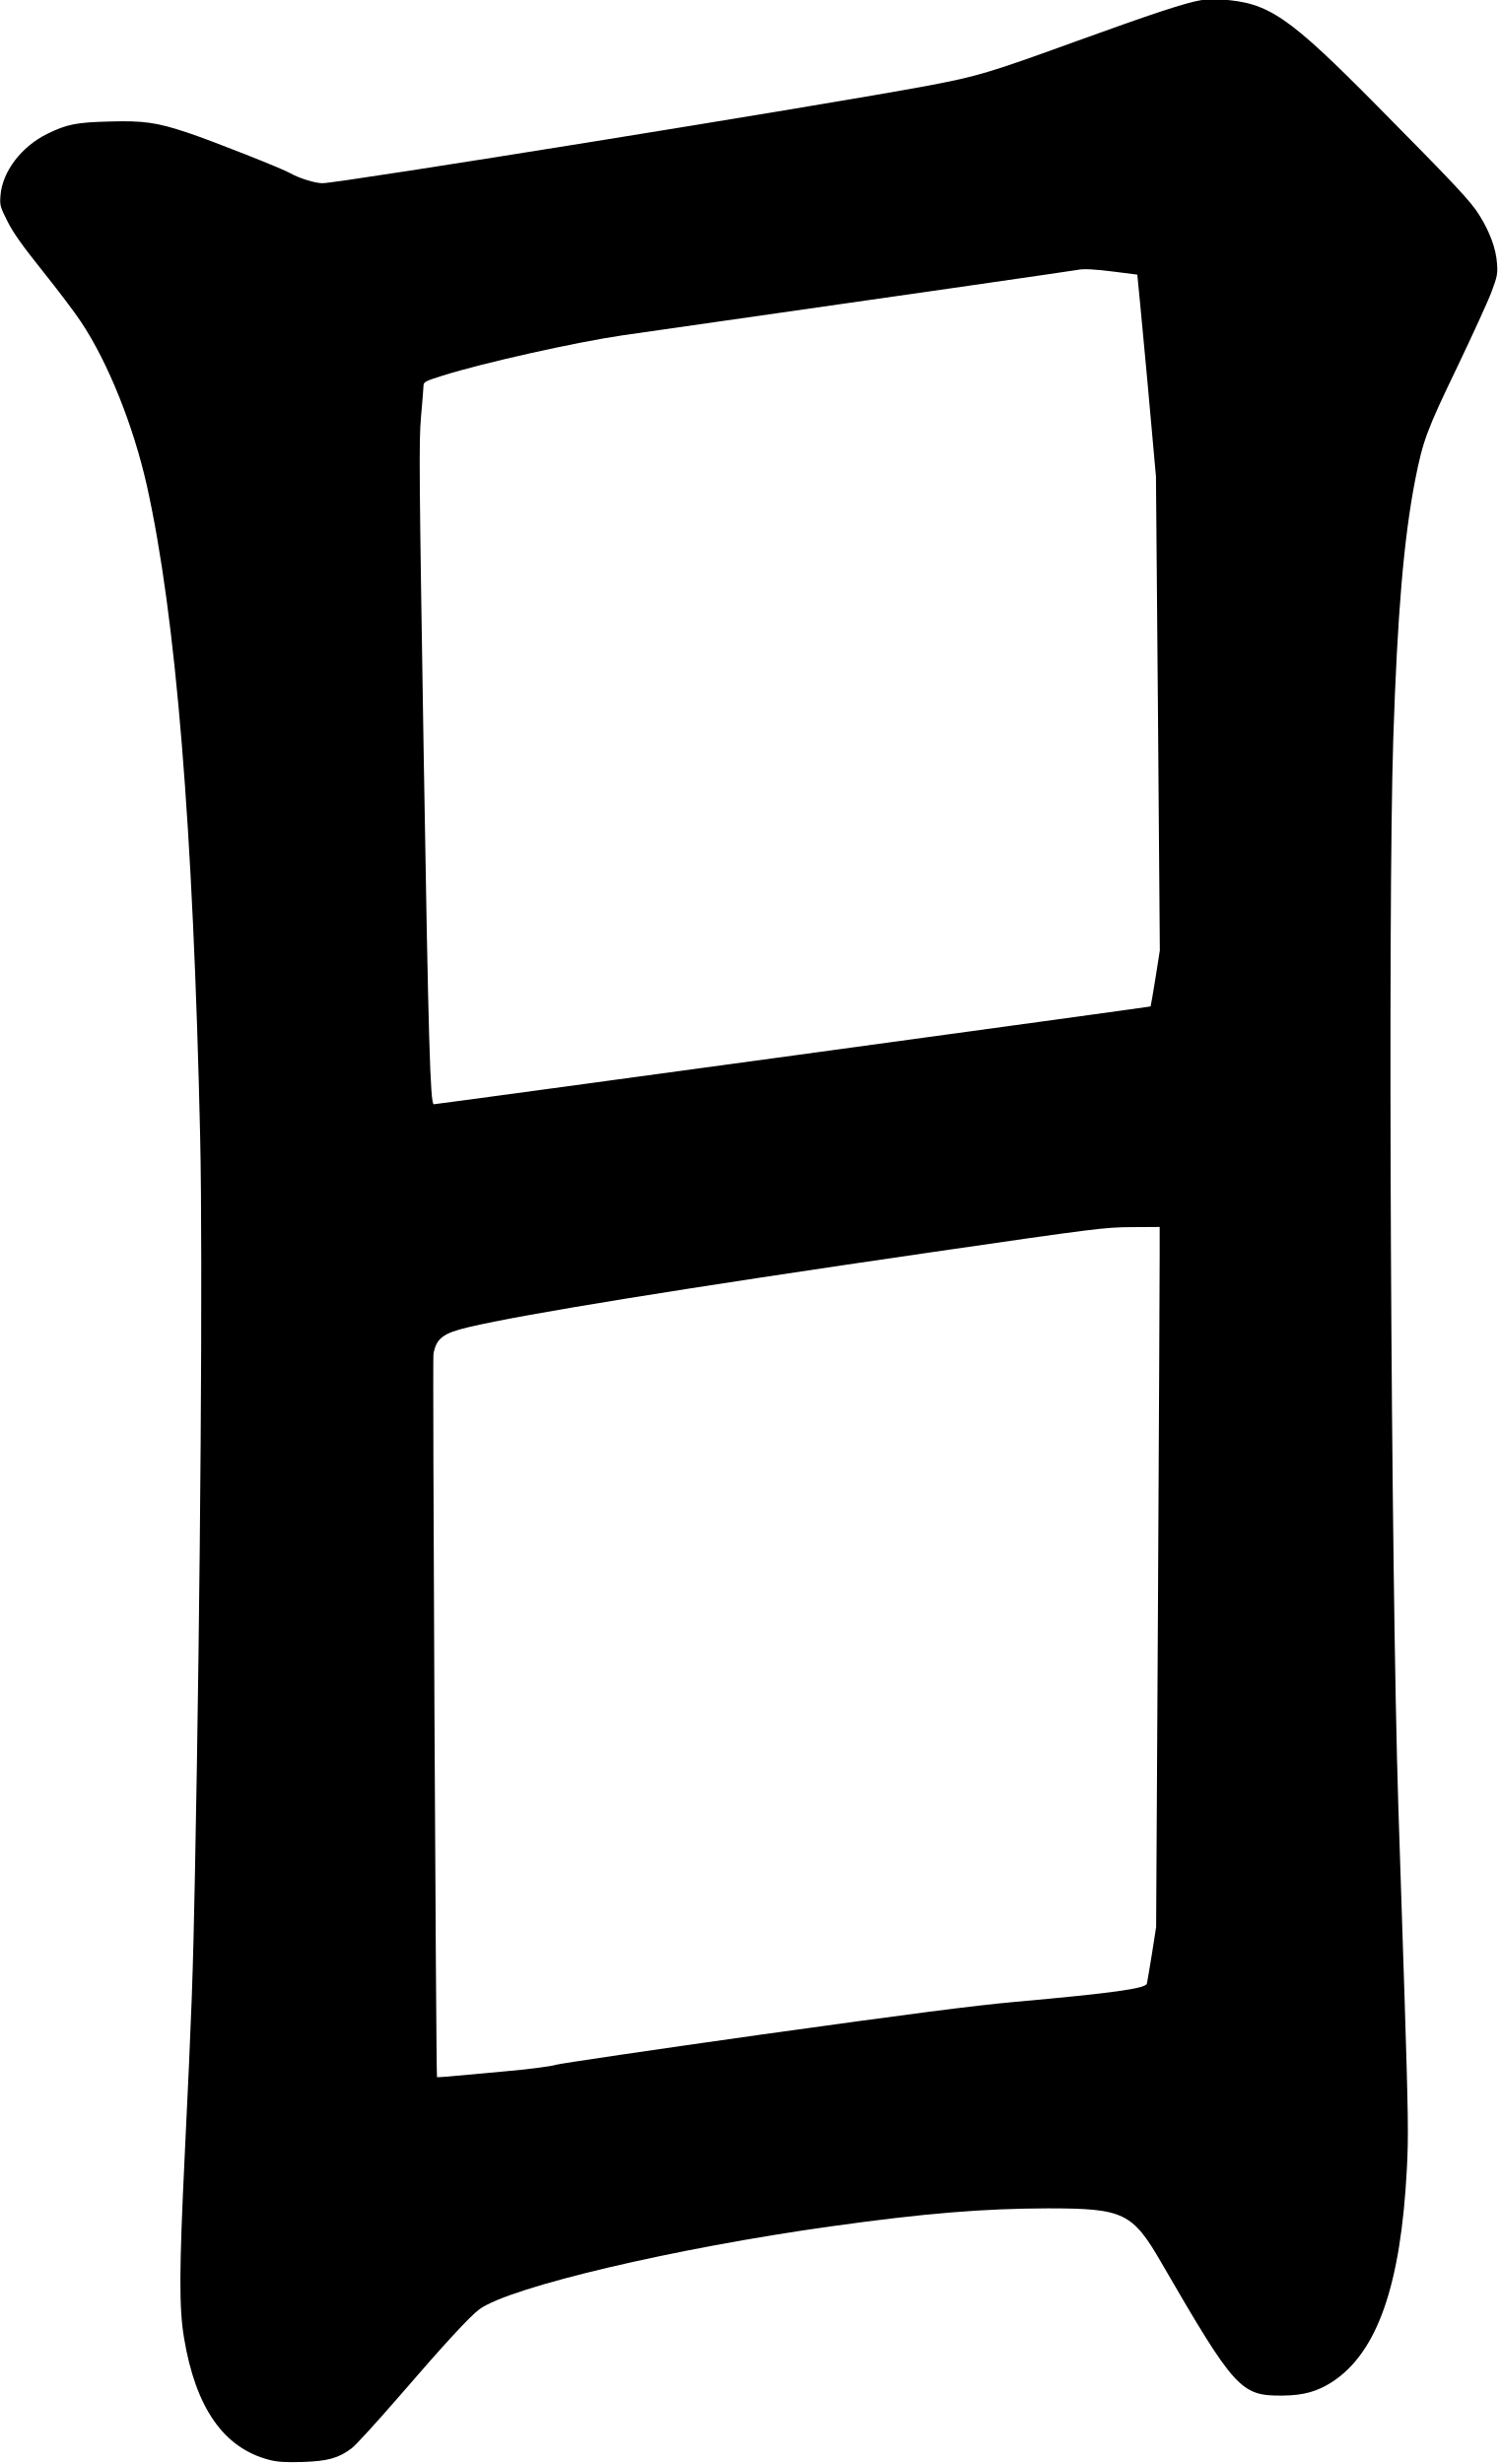
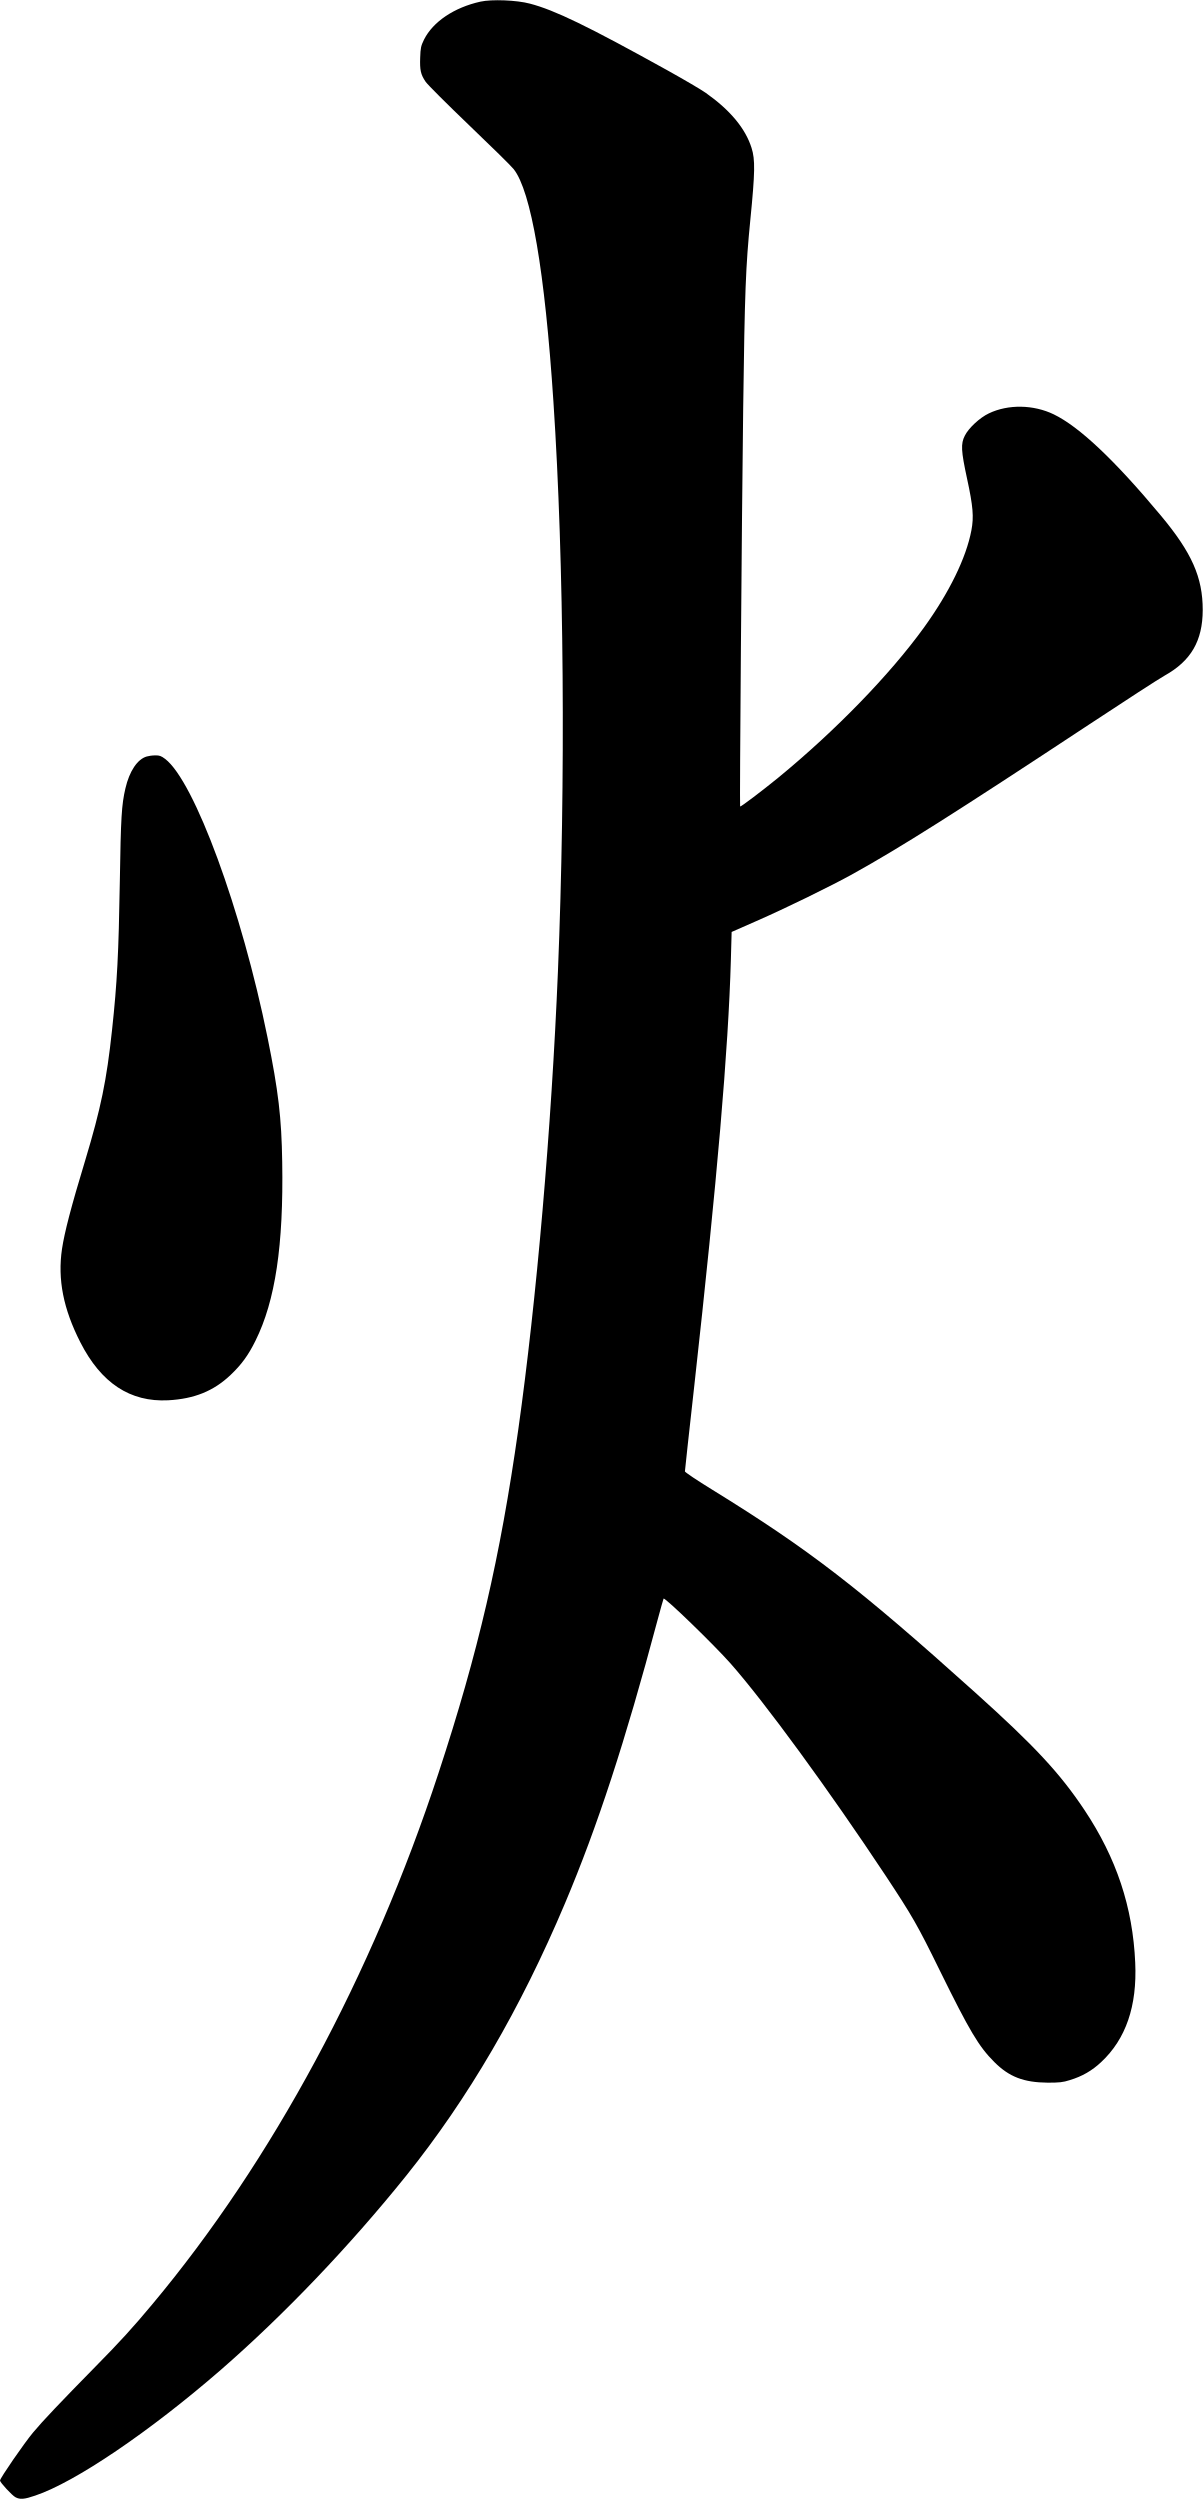
- <svg xmlns="http://www.w3.org/2000/svg" width="892px" height="1466px" viewBox="0 0 892 1466" version="1.1">
+ <svg xmlns="http://www.w3.org/2000/svg" width="1094px" height="2274px" viewBox="0 0 1094 2274" version="1.1">
  <defs />
  <g id="Page-1" stroke="none" stroke-width="1" fill="none" fill-rule="evenodd">
-     <g id="Group" transform="translate(445.6, 732.6) scale(1, -1) translate(-445.6, -732.6) translate(0.1, 0.1)" fill="#000000">
-       <path d="M714.5,1465 C705.4,1463.5 685.4,1456.9 640.1,1440.5 C588.3,1421.7 581.5,1419.7 551.9,1414.1 C491.7,1402.8 201.7,1356.1 191.8,1356.1 C187.3,1356.1 177.8,1359.1 172.7,1362 C168.1,1364.7 126.6,1381.1 112,1386 C93.2,1392.3 85.4,1393.4 64.9,1392.8 C45.4,1392.3 39.7,1391.2 28.1,1385.5 C12.7,1378 1.3,1363 0.2,1348.9 C-0.3,1342.9 -1.10886994e-13,1342.1 4.4,1333.3 C7.8,1326.5 13.4,1318.7 25.3,1303.8 C34.2,1292.7 44.5,1279.1 48.1,1273.6 C64.2,1249.5 79.3,1211.7 87.3,1176.1 C104.6,1098.2 114.8,973.5 119,788.6 C120.6,717.6 119.2,518.1 115.9,350.6 C114.7,289 114,269.2 109.8,182.6 C106.5,114.3 106.4,92 109.4,74.1 C116.3,32.5 133,8.6 160,1.6 C164.9,0.3 169.5,2.72476486e-13 179.9,0.3 C195,0.8 201.4,2.6 209.2,8.5 C211.5,10.2 224.1,24 237.2,39.1 C264.8,71.1 279.7,87.2 285.2,91.2 C303.5,104.5 401.8,127.6 494.4,140.5 C550.2,148.3 585.1,151.1 623.4,151.2 C668.4,151.2 673.7,148.7 690.9,118.9 C734.7,43.3 738.2,39.6 762.9,39.8 C775.5,39.9 783.6,42.2 792.5,47.9 C819.4,65.4 833.4,105.4 837,174.9 C838,193.7 837.8,207.4 835.6,277.1 C834.1,321.4 832.5,372.5 831.9,390.6 C827.5,528.9 825.6,924.3 828.9,1025.6 C831.3,1099.1 835.1,1144.4 841.9,1179.4 C846.5,1202.8 848.8,1209.1 866.9,1246.6 C876.1,1265.9 885.4,1286.1 887.4,1291.6 C890.8,1300.6 891.1,1302.3 890.6,1308.6 C890,1317.2 886.3,1327.2 880.1,1337.1 C875.1,1345.2 866.1,1354.8 819.4,1402 C766.2,1455.8 754.7,1463.6 726.4,1465.4 C722.6,1465.6 717.2,1465.5 714.5,1465 L714.5,1465 Z M663.3,1303.4 C670.5,1302.5 676.5,1301.7 676.6,1301.7 C676.7,1301.6 679.2,1274.6 682.3,1241.6 L687.7,1181.6 L688.9,1040.6 L690,899.6 L687.4,883.1 C686,874.1 684.6,866.5 684.5,866.3 C684.2,866 259.9,808.1 258,808.1 C255.9,808.1 254.8,845.4 252,1016.1 C249.3,1183.3 249.1,1202.2 250.4,1217.1 C251.2,1226.2 251.9,1234.6 251.9,1235.8 C251.9,1237.8 253.3,1238.5 263.2,1241.6 C287.3,1249.2 342.4,1261.5 370.4,1265.6 C528.3,1288.1 639.7,1304.2 640.9,1304.5 C644.2,1305.3 650.9,1305 663.3,1303.4 L663.3,1303.4 Z M689.9,719.4 C689.9,710.7 689.5,617 688.9,511.1 L687.8,318.6 L685.3,302.6 C683.9,293.8 682.5,285.9 682.3,284.9 C681.5,282 662.3,279.3 604.4,274.1 C578.8,271.8 541.2,266.9 452.9,254.6 C388.3,245.5 333.3,237.4 330.6,236.6 C328,235.7 314.2,233.9 299.1,232.6 C284.4,231.3 269.6,229.9 266.2,229.6 C262.7,229.3 259.9,229.2 259.9,229.3 C259.3,236.9 257.2,656.5 257.8,659.5 C259.5,668.9 263.5,671.9 278.8,675.5 C311.3,683.2 405.8,698.5 554.4,720.1 C652.2,734.3 657.1,734.9 673.2,735 L689.9,735.1 L689.9,719.4 L689.9,719.4 Z" id="Shape" />
+     <g id="Group" transform="translate(547, 1136.7) scale(1, -1) translate(-547, -1136.7) translate(0, 0.2)" fill="#000000">
+       <path d="M437,2271.7 C413.1,2266.4 393.8,2253.4 385.7,2237.2 C382.9,2231.5 382.5,2229.6 382.2,2220.8 C381.8,2209.5 382.6,2205.6 387.1,2198.9 C388.8,2196.3 406.7,2178.5 426.8,2159.2 C447,2139.9 465.2,2122 467.2,2119.4 C483.1,2099.4 495.6,2026.3 503.4,1907.7 C513.1,1761.7 514.6,1562.5 507.5,1389.7 C501.6,1247 488,1090.4 471.4,972.7 C454.9,856.3 435,770.3 398.8,660.2 C338.5,476.5 247.2,307.2 138.6,177.3 C121,156.2 109.1,143.1 87,120.7 C55.3,88.4 38.9,71.2 30.1,60.6 C22.2,51.2 4.54747351e-13,19 4.54747351e-13,16.9 C4.54747351e-13,15.2 11.1,3.2 14.1,1.7 C18.2,-0.5 22.2,-0.2 32,3.2 C68.2,15.3 136.1,61.3 201,117.7 C258.3,167.6 318,230.1 369.5,294.2 C425.9,364.6 473.3,445.7 513.9,541.9 C543.4,611.7 568.7,689.1 598,799.2 C600.9,809.9 603.4,818.9 603.6,819.1 C604.8,820.4 649.2,777.4 664.6,760 C695.8,724.6 753.8,645.2 805.5,567.2 C830,530.1 834.5,522.3 854.9,480.7 C882,425.7 890.2,411.8 904.4,397.6 C918,384 931.2,379 953,378.8 C963.4,378.8 966.8,379.1 973,381.1 C984.3,384.5 993.3,389.7 1001.6,397.5 C1024.1,418.5 1034.4,448.4 1032.6,487.9 C1030.4,538.5 1015.5,583.1 986.5,626.7 C964.1,660.3 941.3,684.9 886.8,733.9 C780.6,829.4 736.1,863.7 647.8,918.2 C634.1,926.6 623,934.1 623,934.8 C623,935.6 626.8,970.5 631.5,1012.5 C652.4,1200.7 662.5,1318.6 664.8,1400.1 L665.5,1425.5 L688,1435.4 C714.5,1447 755.5,1467 776,1478.4 C819.7,1502.7 868.2,1533.4 990.5,1614.1 C1023.5,1635.9 1054.5,1656 1059.4,1658.7 C1083.4,1672.1 1093.9,1690.3 1094,1718.3 C1094,1748.1 1084.1,1770.5 1055.7,1804.5 C1013.5,1855.1 981.6,1885.1 958.5,1896.3 C940.1,1905.2 917,1905.6 899.5,1897.2 C891.2,1893.3 881,1883.8 877.6,1876.9 C873.8,1869.5 874.2,1863.1 879.6,1838 C885.1,1812.6 885.9,1803.1 883.6,1790.9 C878.9,1765.8 863.4,1734.2 840.3,1702.2 C809.4,1659.5 760.1,1608.7 708,1565.9 C693.4,1554 673.8,1539.1 673.2,1539.6 C672.7,1540.2 674.7,1800 676,1901.7 C677.4,2008.5 678.3,2030.6 682.5,2073.2 C686.8,2116.4 687,2128.1 683.6,2138.7 C678,2156.4 664.2,2173 642,2188.7 C637.9,2191.6 622.4,2200.7 607.5,2209 C534.5,2249.5 504.6,2264 482,2269.9 C470,2273.1 447.3,2274 437,2271.7 L437,2271.7 Z" id="Shape" />
+       <path d="M133.5,1585.1 C125,1582.7 117.7,1571.7 114.1,1556.2 C110.6,1541.2 109.9,1529.9 109,1471.7 C107.9,1405.5 106.6,1379.8 101.9,1336.2 C97,1290.5 91.8,1265.2 77.5,1217.7 C64.6,1175.2 58.7,1152.4 56.4,1137.2 C52.3,1109.4 57.6,1082.6 73.1,1052.2 C92,1015.1 118.4,997.7 153,999.5 C176.8,1000.8 194.3,1007.9 209.7,1022.5 C219.7,1032 225.9,1040.5 232.4,1053.7 C250.4,1089.9 258,1140.4 256.7,1216.3 C256.1,1256.4 253.2,1280.9 243.4,1329.2 C219.9,1445.3 176.8,1562.7 150.2,1582.9 C146.6,1585.6 145,1586.2 141.2,1586.1 C138.6,1586.1 135.1,1585.6 133.5,1585.1 L133.5,1585.1 Z" id="Shape" />
    </g>
  </g>
</svg>
